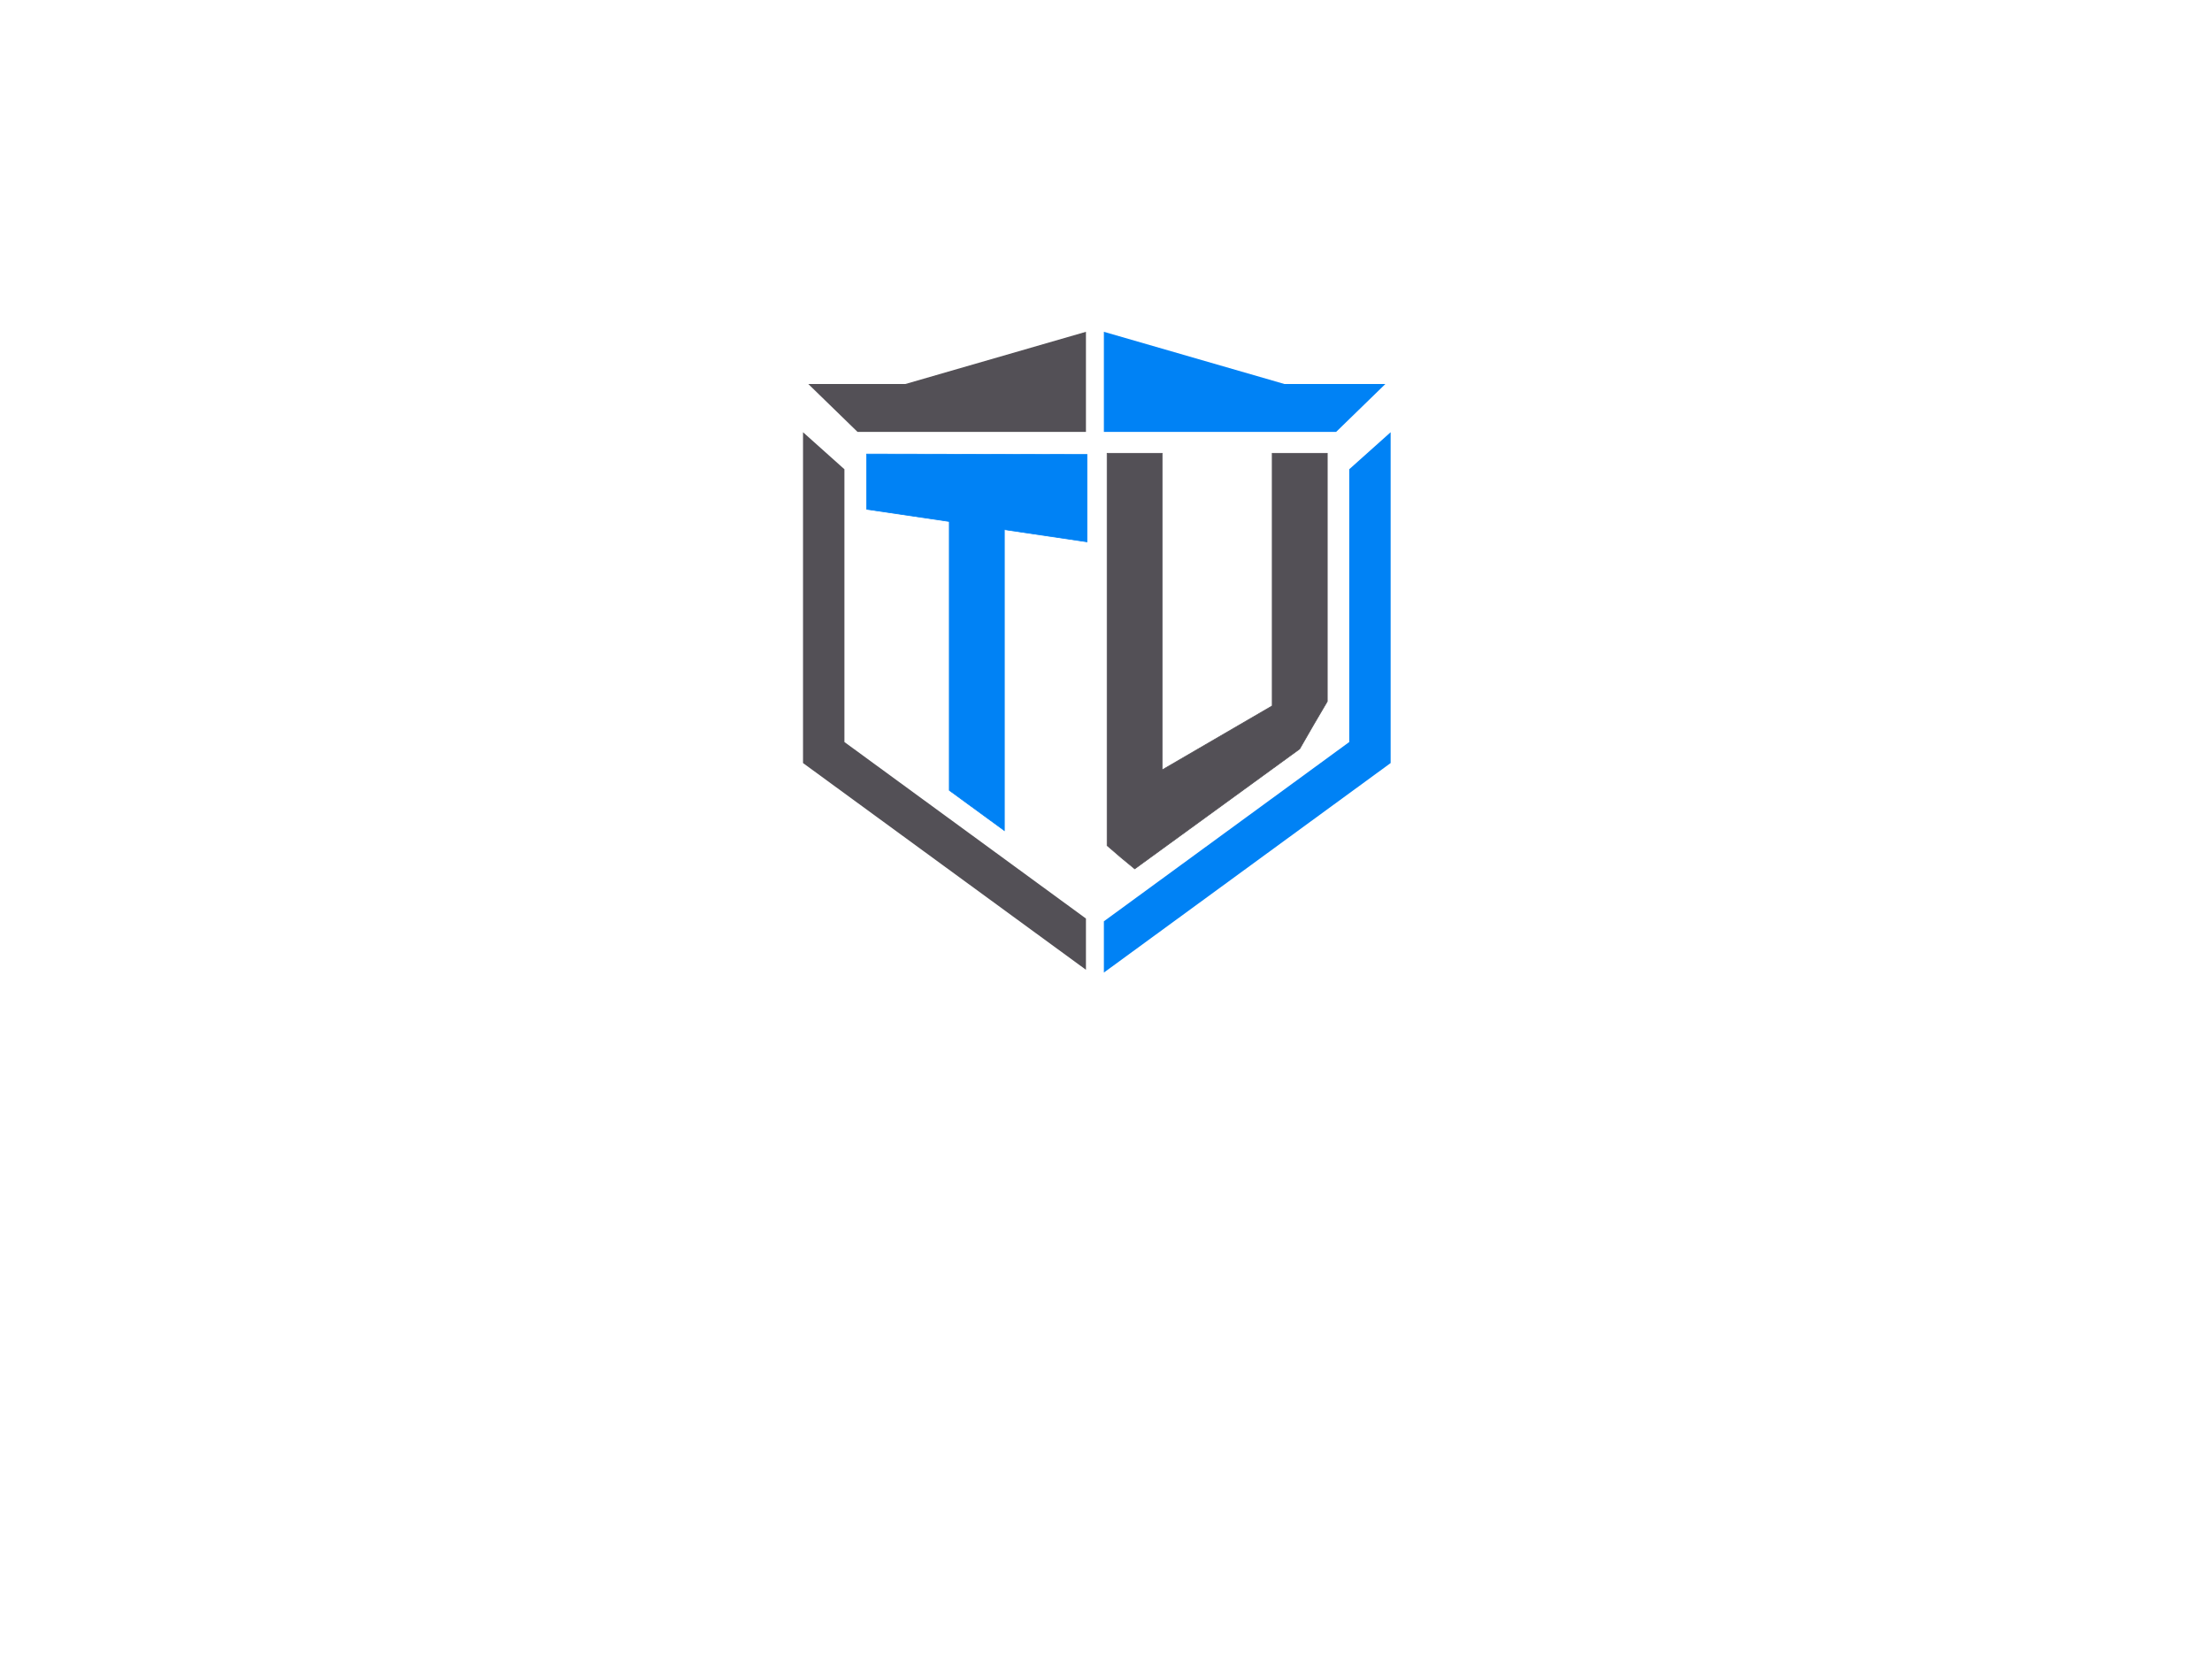
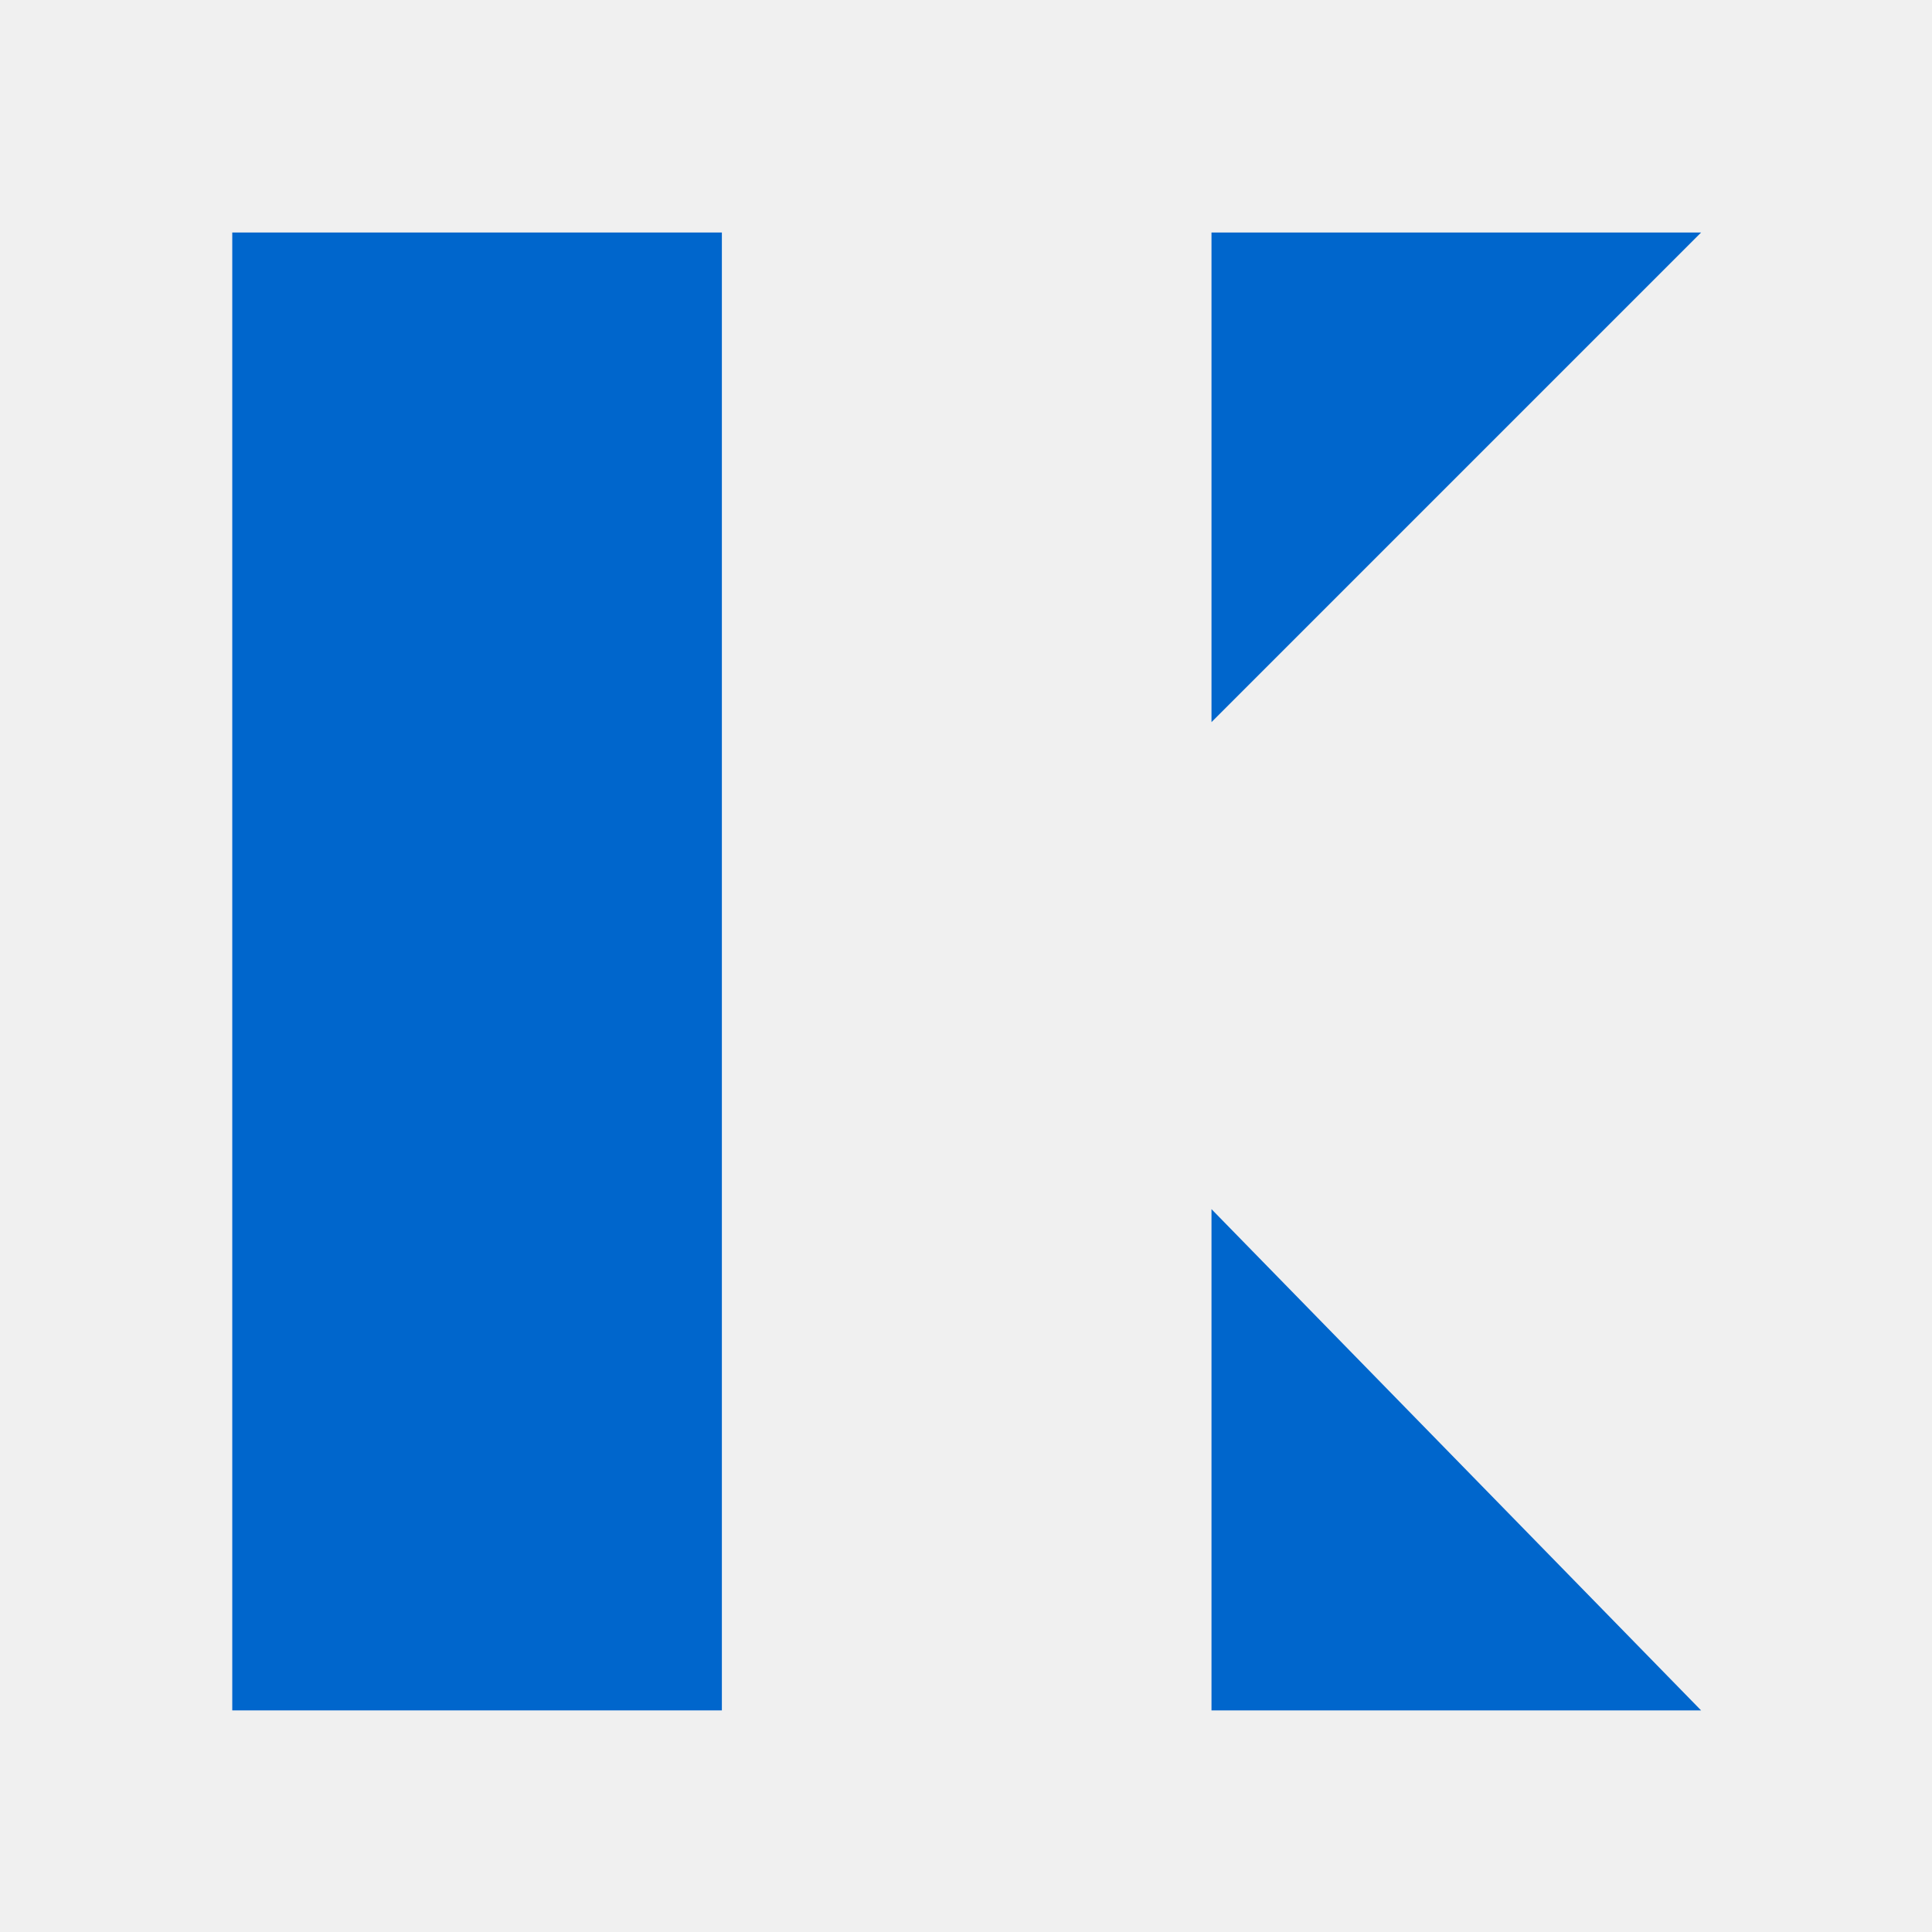
- <svg xmlns="http://www.w3.org/2000/svg" data-noselect="" viewBox="0 0 800 600" width="800" height="600" preserveAspectRatio="none" version="1.1" class="svg-canvas">
-   <svg data-v-218d7798="" data-noselect="" viewBox="0 0 800 600" width="800" height="600" preserveAspectRatio="none" version="1.1" class="svg-canvas">
-     <defs data-v-218d7798="" />
-     <g data-v-218d7798="" id="background" data-noselect="">
-       <rect x="0" y="0" fill="#ffffff" width="800" height="600" data-noselect="" />
-     </g>
-   </svg>
-   <svg data-v-218d7798="" id="shape_Qz5EKUbdBy" data-noselect="" viewBox="0 0 800 600" width="800" height="600" preserveAspectRatio="none" version="1.1" class="svg-canvas">
-     <defs data-v-218d7798="" />
-     <g data-v-218d7798="" transform="translate(290.4235,120) rotate(0,106.2603,115.8725) scale(1,1)" filter="" style="opacity: 1;">
-       <g data-v-218d7798="">
-         <rect fill="rgba(0,0,0,0)" width="232.521" height="251.745" x="-10" y="-10" />
-         <svg version="1.1" id="图层_1" x="0px" y="0px" width="212.521" height="231.745" viewBox="0 0 165.49 180.46" style="enable-background:new 0 0 165.49 180.46;" xml:space="preserve" class="style-removed" preserveAspectRatio="none" data-parent="shape_Qz5EKUbdBy">
-           <g>
-             <polygon points="153.83,38.71 153.83,115.53 84.73,166.02 84.73,180.46 165.49,121.45 165.49,28.28  " fill="#0082f5" stroke-width="0" />
-             <g>
-               <polygon points="11.66,38.71 0,28.28 0,121.45 79.68,179.67 79.68,165.24 11.66,115.53   " fill="#535056" stroke-width="0" />
-               <polygon points="28.8,14.71 1.49,14.71 15.35,28.19 79.68,28.19 79.68,14.71 79.68,0   " fill="#535056" stroke-width="0" />
-             </g>
-             <polygon points="135.61,14.71 84.73,0 84.73,14.71 84.73,28.19 150.14,28.19 164,14.71  " fill="#0082f5" stroke-width="0" />
-           </g>
-         </svg>
-       </g>
-     </g>
-   </svg>
-   <svg data-v-218d7798="" id="shape_RhsPas5MtC" data-noselect="" viewBox="0 0 800 600" width="800" height="600" preserveAspectRatio="none" version="1.1" class="svg-canvas">
-     <defs data-v-218d7798="" />
-     <g data-v-218d7798="" transform="translate(-79.70671,30.21945) rotate(0,480.0256,385.5256) scale(1,1)" filter="" style="opacity: 1;">
-       <g data-v-218d7798="">
-         <svg version="1.1" width="960.051" height="771.051" viewBox="0 0 960.051 771.051" data-parent="shape_RhsPas5MtC">
-           <g data-role="text" data-width="14.469300000000002" data-height="128" transform="translate(472.7909, 321.5256)">
-             <path d="M0,0Z" transform="translate(0 96) " fill="rgb(83, 80, 86)" stroke="rgb(83, 80, 86)" stroke-width="0.179" data-glyph-w="14.469300000000002" data-glyph-h="128.616" data-glyph-ascender="96.462" data-glyph-descender="-32.154" />
-           </g>
-         </svg>
-       </g>
-     </g>
-   </svg>
-   <svg data-v-218d7798="" id="shape_gCSbazkgSe" data-noselect="" viewBox="0 0 800 600" width="800" height="600" preserveAspectRatio="none" version="1.1" class="svg-canvas">
-     <defs data-v-218d7798="" />
-     <g data-v-218d7798="" transform="translate(-132.3522,-293.2763) rotate(0,528.3763,550.9763) scale(1,1)" filter="" style="opacity: 1;">
-       <g data-v-218d7798="">
-         <svg version="1.1" width="1056.753" height="1152.153" viewBox="0 0 1056.753 1152.153" data-parent="shape_gCSbazkgSe">
-           <g data-role="text" data-width="179.5875804143514" data-height="175">
-             <path d="M445.79 477.47Q445.79 467.48 445.79 457.49 445.79 457.49 445.79 457.49 485.64 457.57 525.49 457.65 525.49 473.44 525.49 489.24 510.54 487.03 495.59 484.82 495.59 539.24 495.59 593.66 485.63 586.39 475.68 579.12 475.68 530.5 475.68 481.88 460.73 479.67 445.79 477.47 445.79 477.47 445.79 477.47" fill="rgb(0, 130, 245)" stroke="rgb(0, 130, 245)" stroke-width="0.244" data-glyph-w="86.68676139858195" data-glyph-h="152.266318359375" data-glyph-ascender="122.44095703125" data-glyph-descender="-29.825361328125" />
-             <path d="M552.66 571.72Q552.66 514.47 552.66 457.21 552.66 457.21 552.66 457.21 542.71 457.21 532.75 457.21 532.75 528.15 532.75 599.09 537.75 603.48 542.74 607.51 572.57 585.82 602.39 564.15 607.39 555.37 612.38 546.97 612.38 502.09 612.38 457.21 602.42 457.21 592.47 457.21 592.47 502.89 592.47 548.56 572.57 560.13 552.66 571.72 552.66 571.72 552.66 571.72" fill="rgb(83, 80, 86)" stroke="rgb(83, 80, 86)" stroke-width="0.244" data-glyph-w="86.90081901576944" data-glyph-h="152.266318359375" data-glyph-ascender="122.44095703125" data-glyph-descender="-29.825361328125" />
-           </g>
-         </svg>
-       </g>
-     </g>
-   </svg>
+ <svg xmlns="http://www.w3.org/2000/svg" width="1417" height="1417" viewBox="0 0 1417 1417">
+   <defs>
+     <style>
+       .cls-1 {
+         fill: #06c;
+         fill-rule: evenodd;
+       }
+     </style>
+   </defs>
+   <path id="rectangular" class="cls-1" d="M170.35,170.525h359.1V1254.47H170.35V170.525Z" />
+   <path id="triangle-down" class="cls-1" d="M888.55,1254.47h359.1L888.55,886.825V1254.47Z" />
+   <path id="triangle-up" class="cls-1" d="M888.55,170.525h359.1l-359.1,359.1v-359.1Z" />
</svg>
